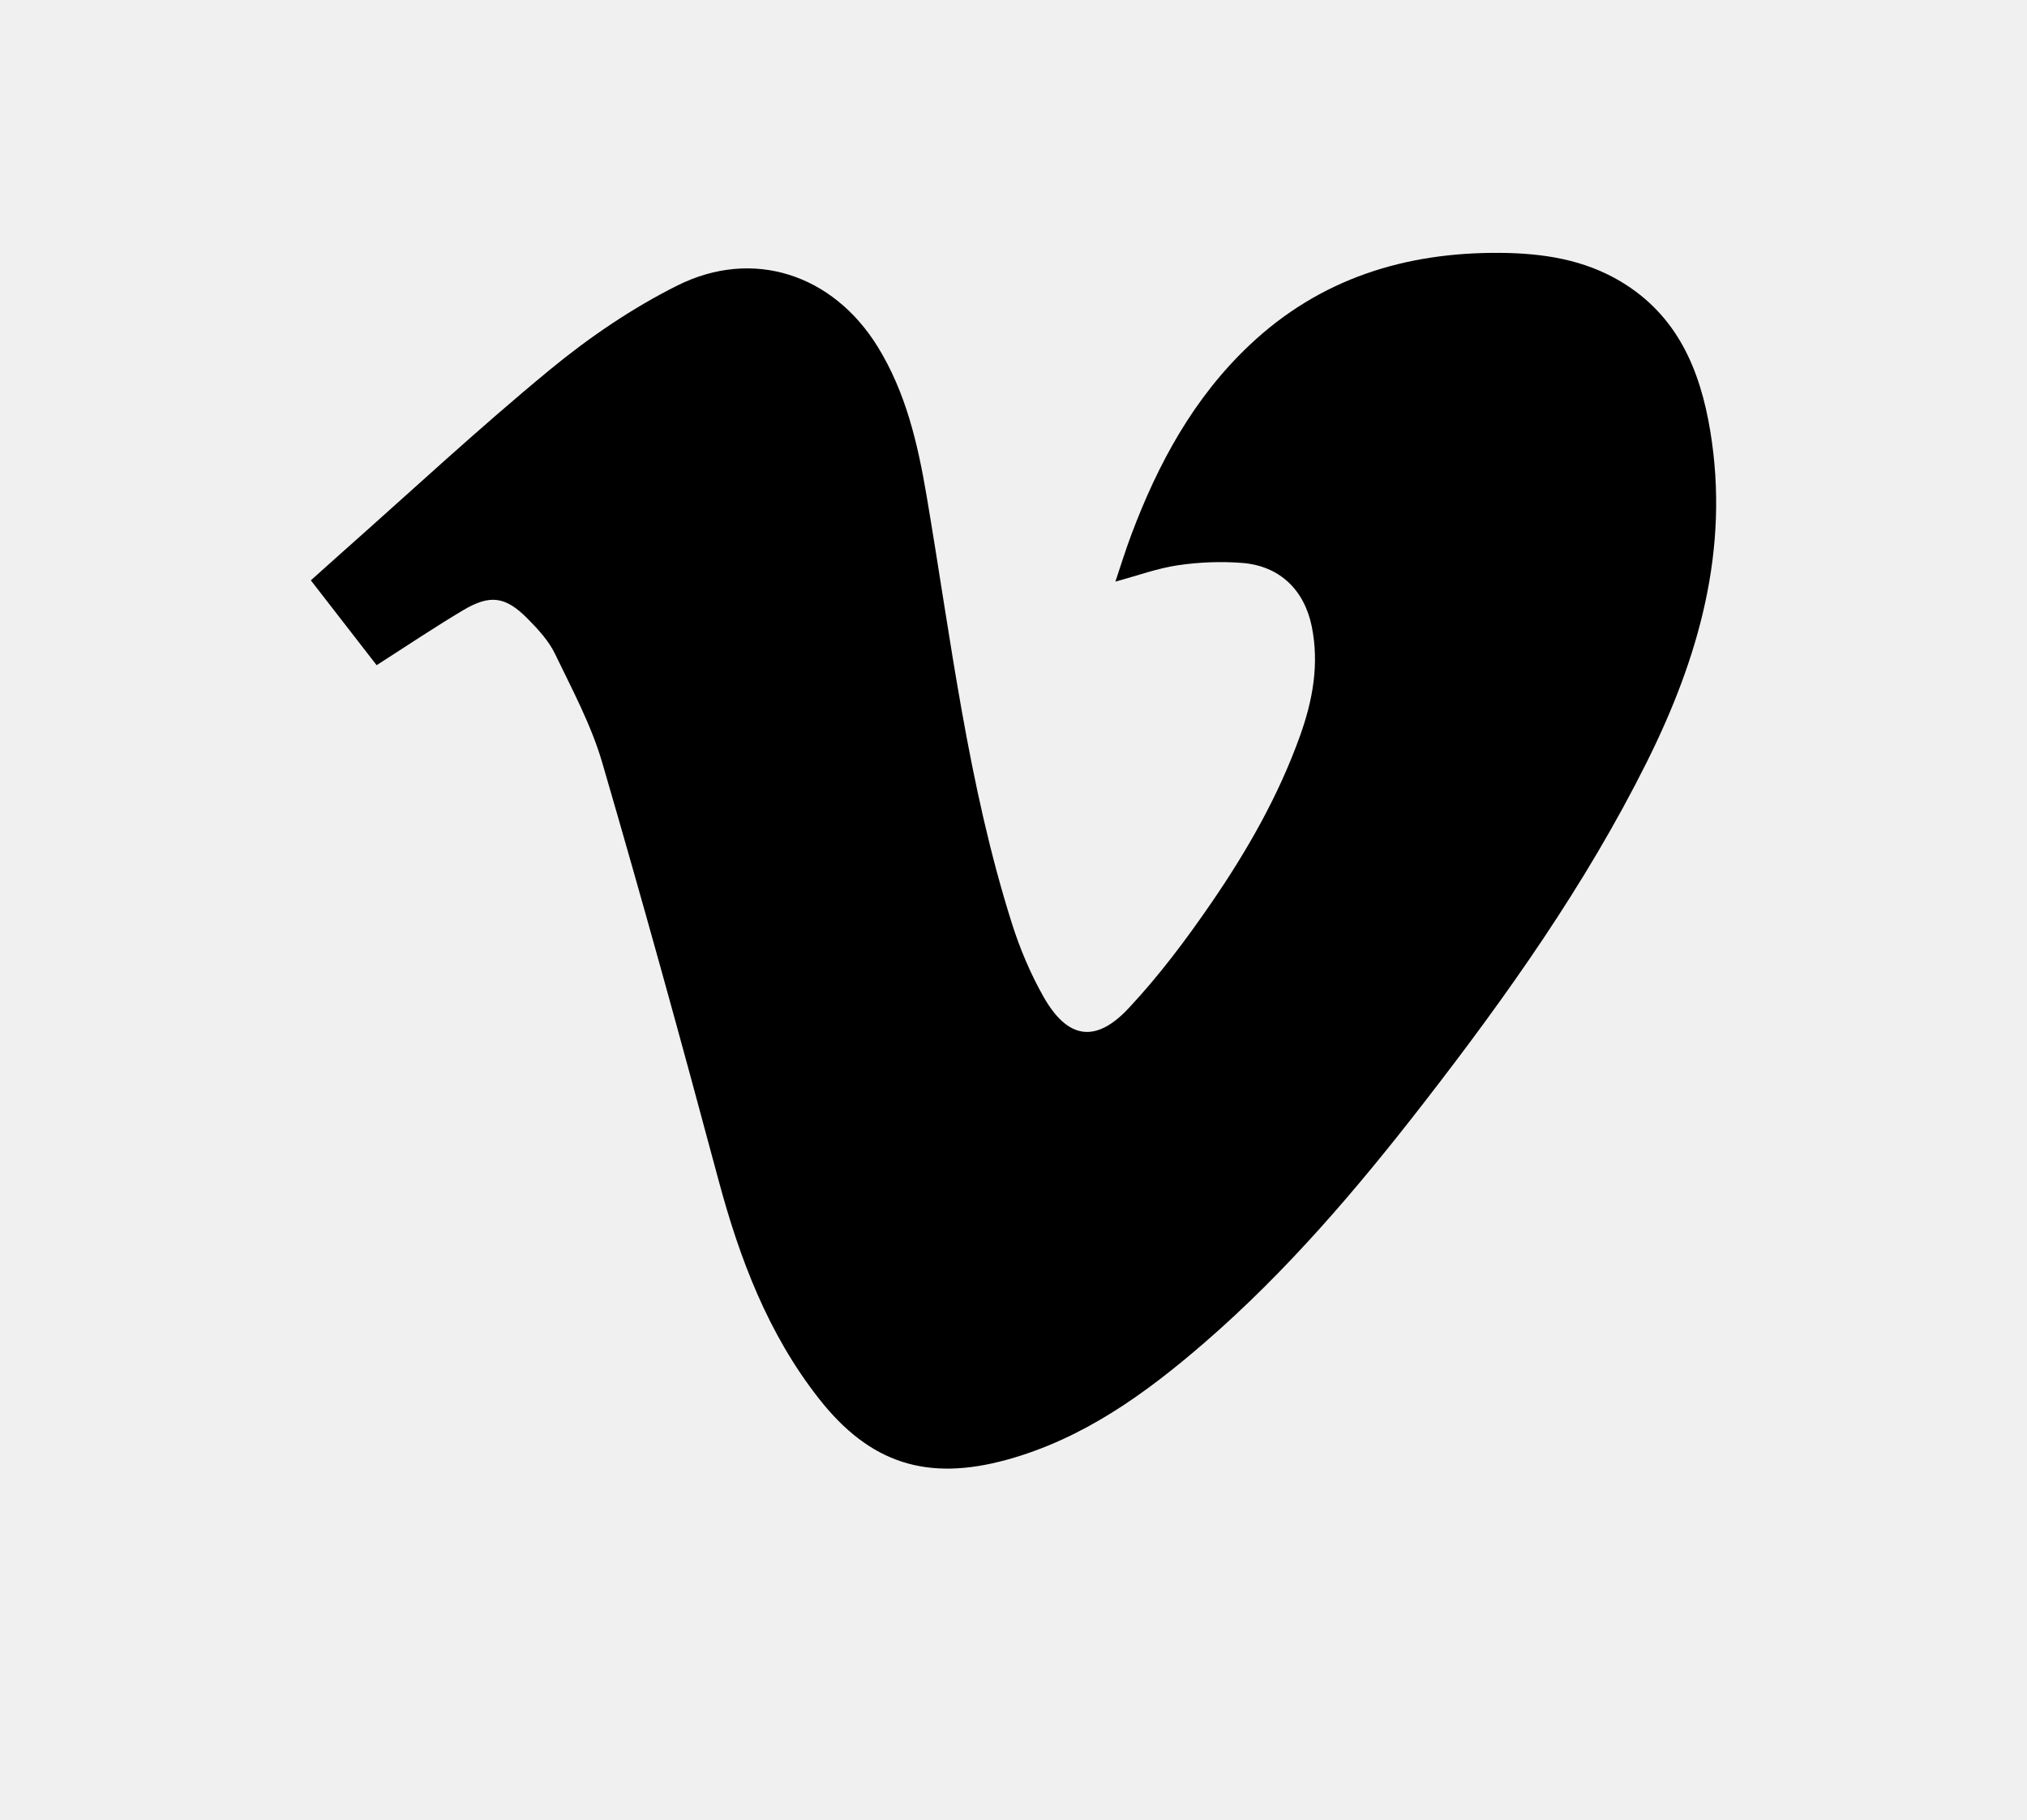
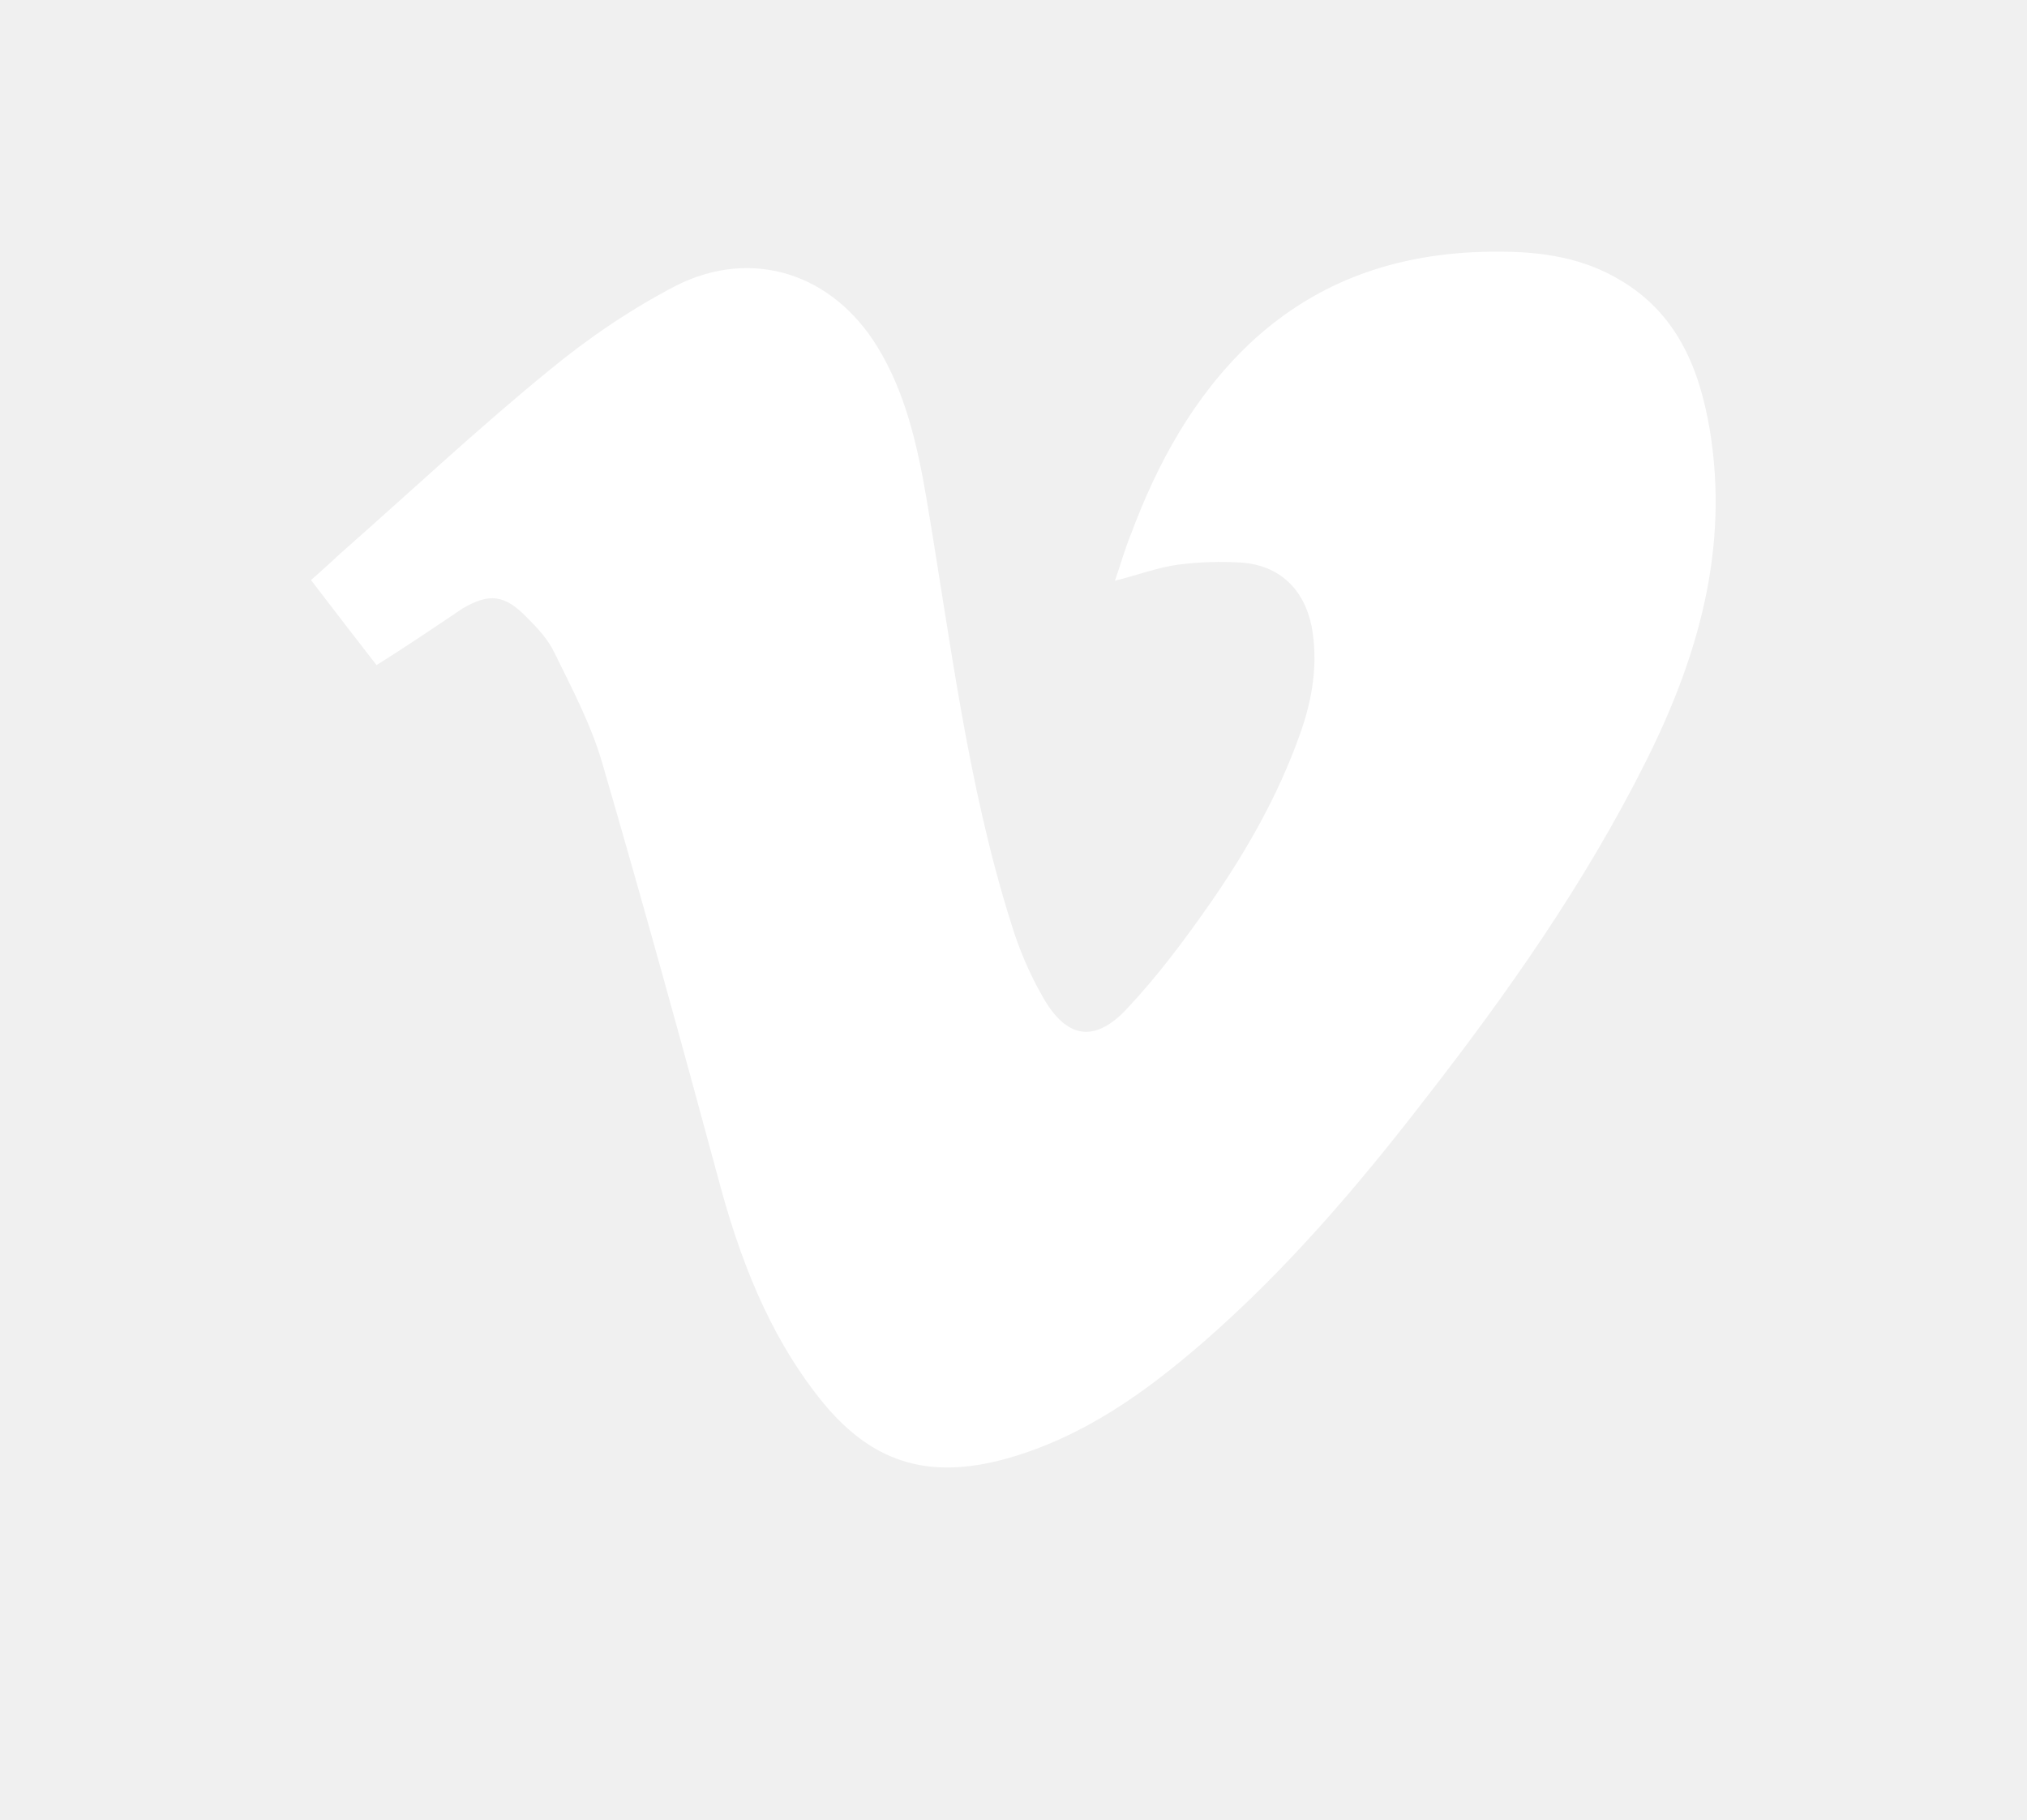
- <svg xmlns="http://www.w3.org/2000/svg" version="1.1" id="Layer_1" x="0px" y="0px" width="290.708px" height="261px" viewBox="0 0 290.708 261" enable-background="new 0 0 290.708 261" xml:space="preserve">
+ <svg xmlns="http://www.w3.org/2000/svg" version="1.1" id="Layer_1" x="0px" y="0px" viewBox="-160 266 290.7 261" style="enable-background:new -160 266 290.7 261;" xml:space="preserve">
+   <style type="text/css">
+ 	.st0{fill:#FFFFFF;}
+ </style>
  <g id="pEH1JD.tif">
    <g>
-       <path d="M54.016,95.412c-3.131-4.038-6.21-8.01-9.436-12.17c1.488-1.333,2.857-2.573,4.241-3.796    c9.992-8.848,19.771-17.954,30.066-26.433c5.604-4.615,11.763-8.808,18.243-12.051c10.867-5.438,22.339-1.604,28.739,8.761    c4.044,6.549,5.747,13.888,7.018,21.377c3.489,20.562,5.908,41.346,12.232,61.333c1.143,3.614,2.649,7.186,4.506,10.482    c3.436,6.1,7.463,6.802,12.225,1.72c4.367-4.661,8.248-9.839,11.869-15.113c5.154-7.509,9.676-15.424,12.756-24.056    c1.799-5.038,2.738-10.202,1.662-15.571c-1.059-5.265-4.594-8.725-9.98-9.149c-3.049-0.239-6.184-0.114-9.211,0.331    c-2.934,0.431-5.775,1.482-8.979,2.347c0.77-2.284,1.447-4.499,2.262-6.665c3.832-10.238,8.963-19.703,17.01-27.292    c10.064-9.495,22.287-13.302,35.91-13.196c6.09,0.047,12.018,0.94,17.336,4.133c8.072,4.844,11.348,12.625,12.801,21.443    c2.795,16.955-1.645,32.514-9.129,47.511c-8.762,17.555-20.033,33.455-32.01,48.897c-9.543,12.305-19.619,24.141-31.432,34.36    c-8.408,7.275-17.34,13.737-28.287,16.759c-11.459,3.161-19.677,0.55-26.984-8.763c-7.307-9.313-11.385-20.094-14.42-31.431    c-5.352-19.991-10.859-39.944-16.659-59.811c-1.577-5.398-4.312-10.483-6.771-15.59c-0.895-1.856-2.398-3.489-3.868-4.982    c-3.213-3.265-5.42-3.584-9.33-1.254C62.282,89.993,58.304,92.672,54.016,95.412z" />
+       <path class="st0" d="M-106,361.4c-3.1-4-6.2-8-9.4-12.2c1.5-1.3,2.9-2.6,4.2-3.8c10-8.8,19.8-18,30.1-26.4    c5.6-4.6,11.8-8.8,18.2-12.1c10.9-5.4,22.3-1.6,28.7,8.8c4,6.5,5.7,13.9,7,21.4c3.5,20.6,5.9,41.3,12.2,61.3    c1.1,3.6,2.6,7.2,4.5,10.5c3.4,6.1,7.5,6.8,12.2,1.7c4.4-4.7,8.2-9.8,11.9-15.1c5.2-7.5,9.7-15.4,12.8-24.1    c1.8-5,2.7-10.2,1.7-15.6c-1.1-5.3-4.6-8.7-10-9.1c-3-0.2-6.2-0.1-9.2,0.3c-2.9,0.4-5.8,1.5-9,2.3c0.8-2.3,1.4-4.5,2.3-6.7    c3.8-10.2,9-19.7,17-27.3c10.1-9.5,22.3-13.3,35.9-13.2c6.1,0,12,0.9,17.3,4.1c8.1,4.8,11.3,12.6,12.8,21.4    c2.8,17-1.6,32.5-9.1,47.5c-8.8,17.6-20,33.5-32,48.9c-9.5,12.3-19.6,24.1-31.4,34.4c-8.4,7.3-17.3,13.7-28.3,16.8    c-11.5,3.2-19.7,0.5-27-8.8c-7.3-9.3-11.4-20.1-14.4-31.4c-5.4-20-10.9-39.9-16.7-59.8c-1.6-5.4-4.3-10.5-6.8-15.6    c-0.9-1.9-2.4-3.5-3.9-5c-3.2-3.3-5.4-3.6-9.3-1.3C-97.7,356-101.7,358.7-106,361.4z" />
    </g>
  </g>
</svg>
